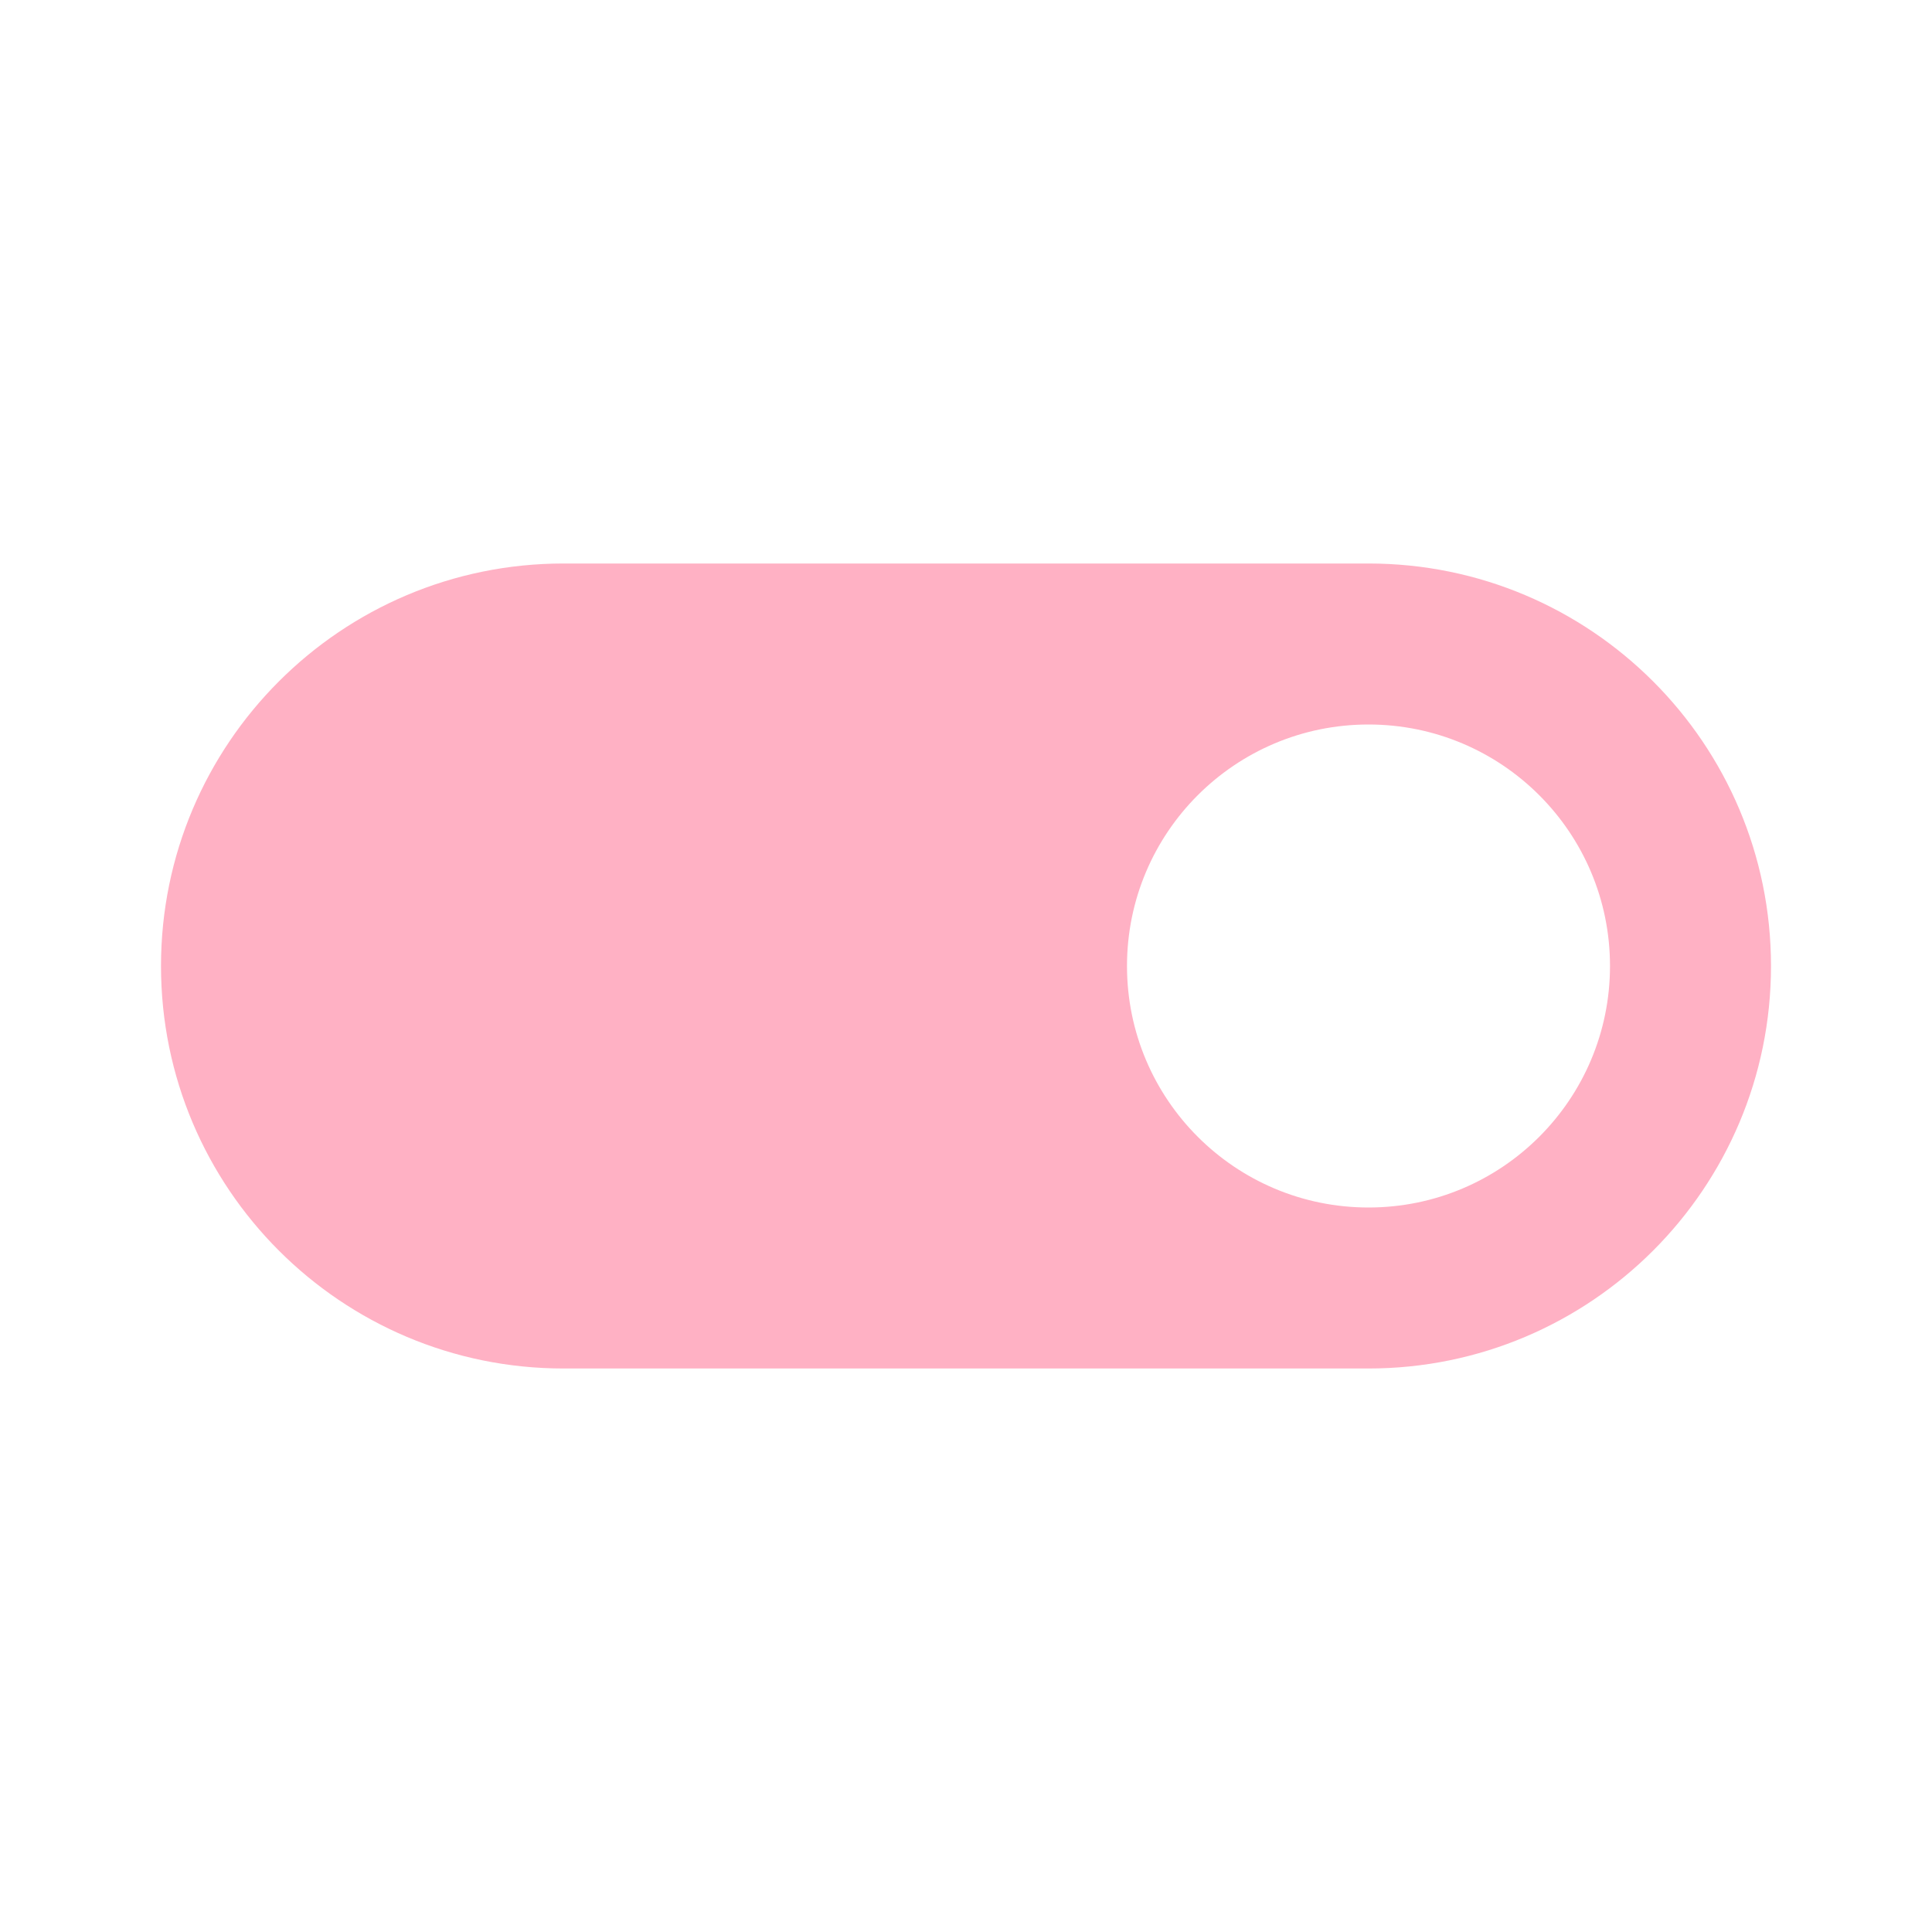
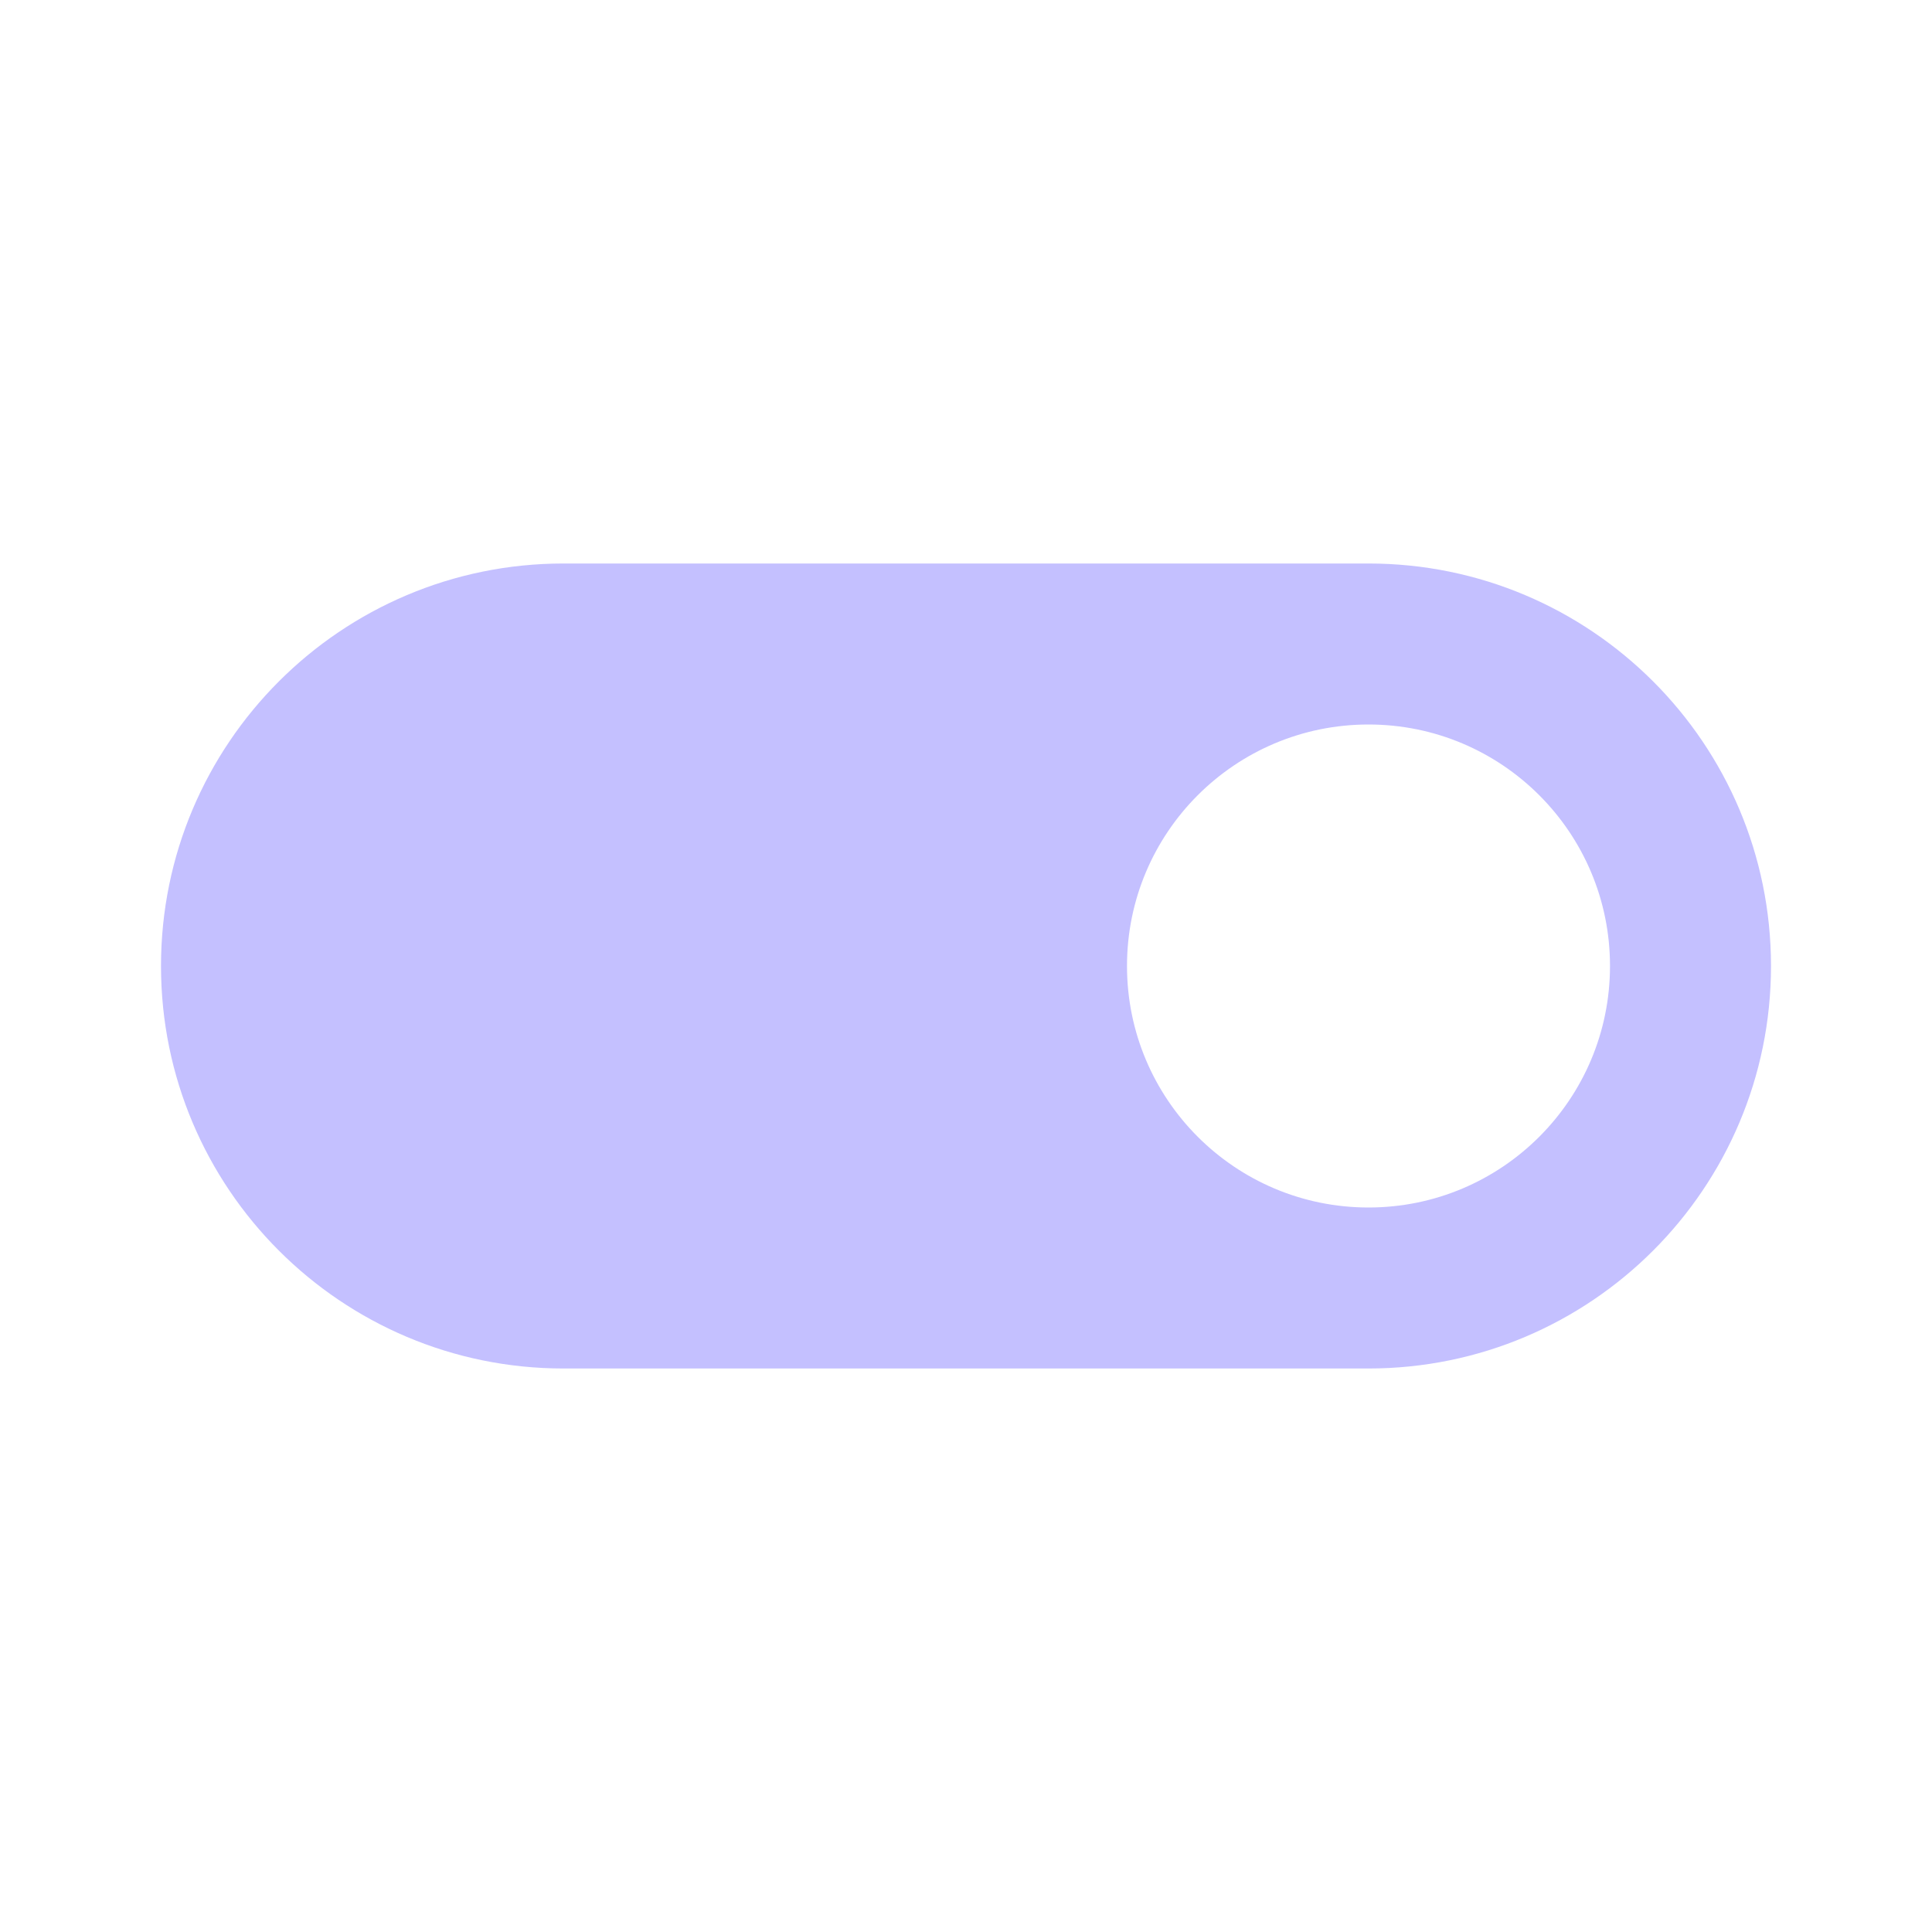
- <svg xmlns="http://www.w3.org/2000/svg" fill="#FFB1C4" preserveAspectRatio="xMidYMid meet" id="mdi-toggle-switch" viewBox="0 0 24 24">
+ <svg xmlns="http://www.w3.org/2000/svg" fill="#C4C0FF" preserveAspectRatio="xMidYMid meet" id="mdi-toggle-switch" viewBox="0 0 24 24">
  <path d="M17,7H7A5,5 0 0,0 2,12A5,5 0 0,0 7,17H17A5,5 0 0,0 22,12A5,5 0 0,0 17,7M17,15A3,3 0 0,1 14,12A3,3 0 0,1 17,9A3,3 0 0,1 20,12A3,3 0 0,1 17,15Z" />
</svg>
